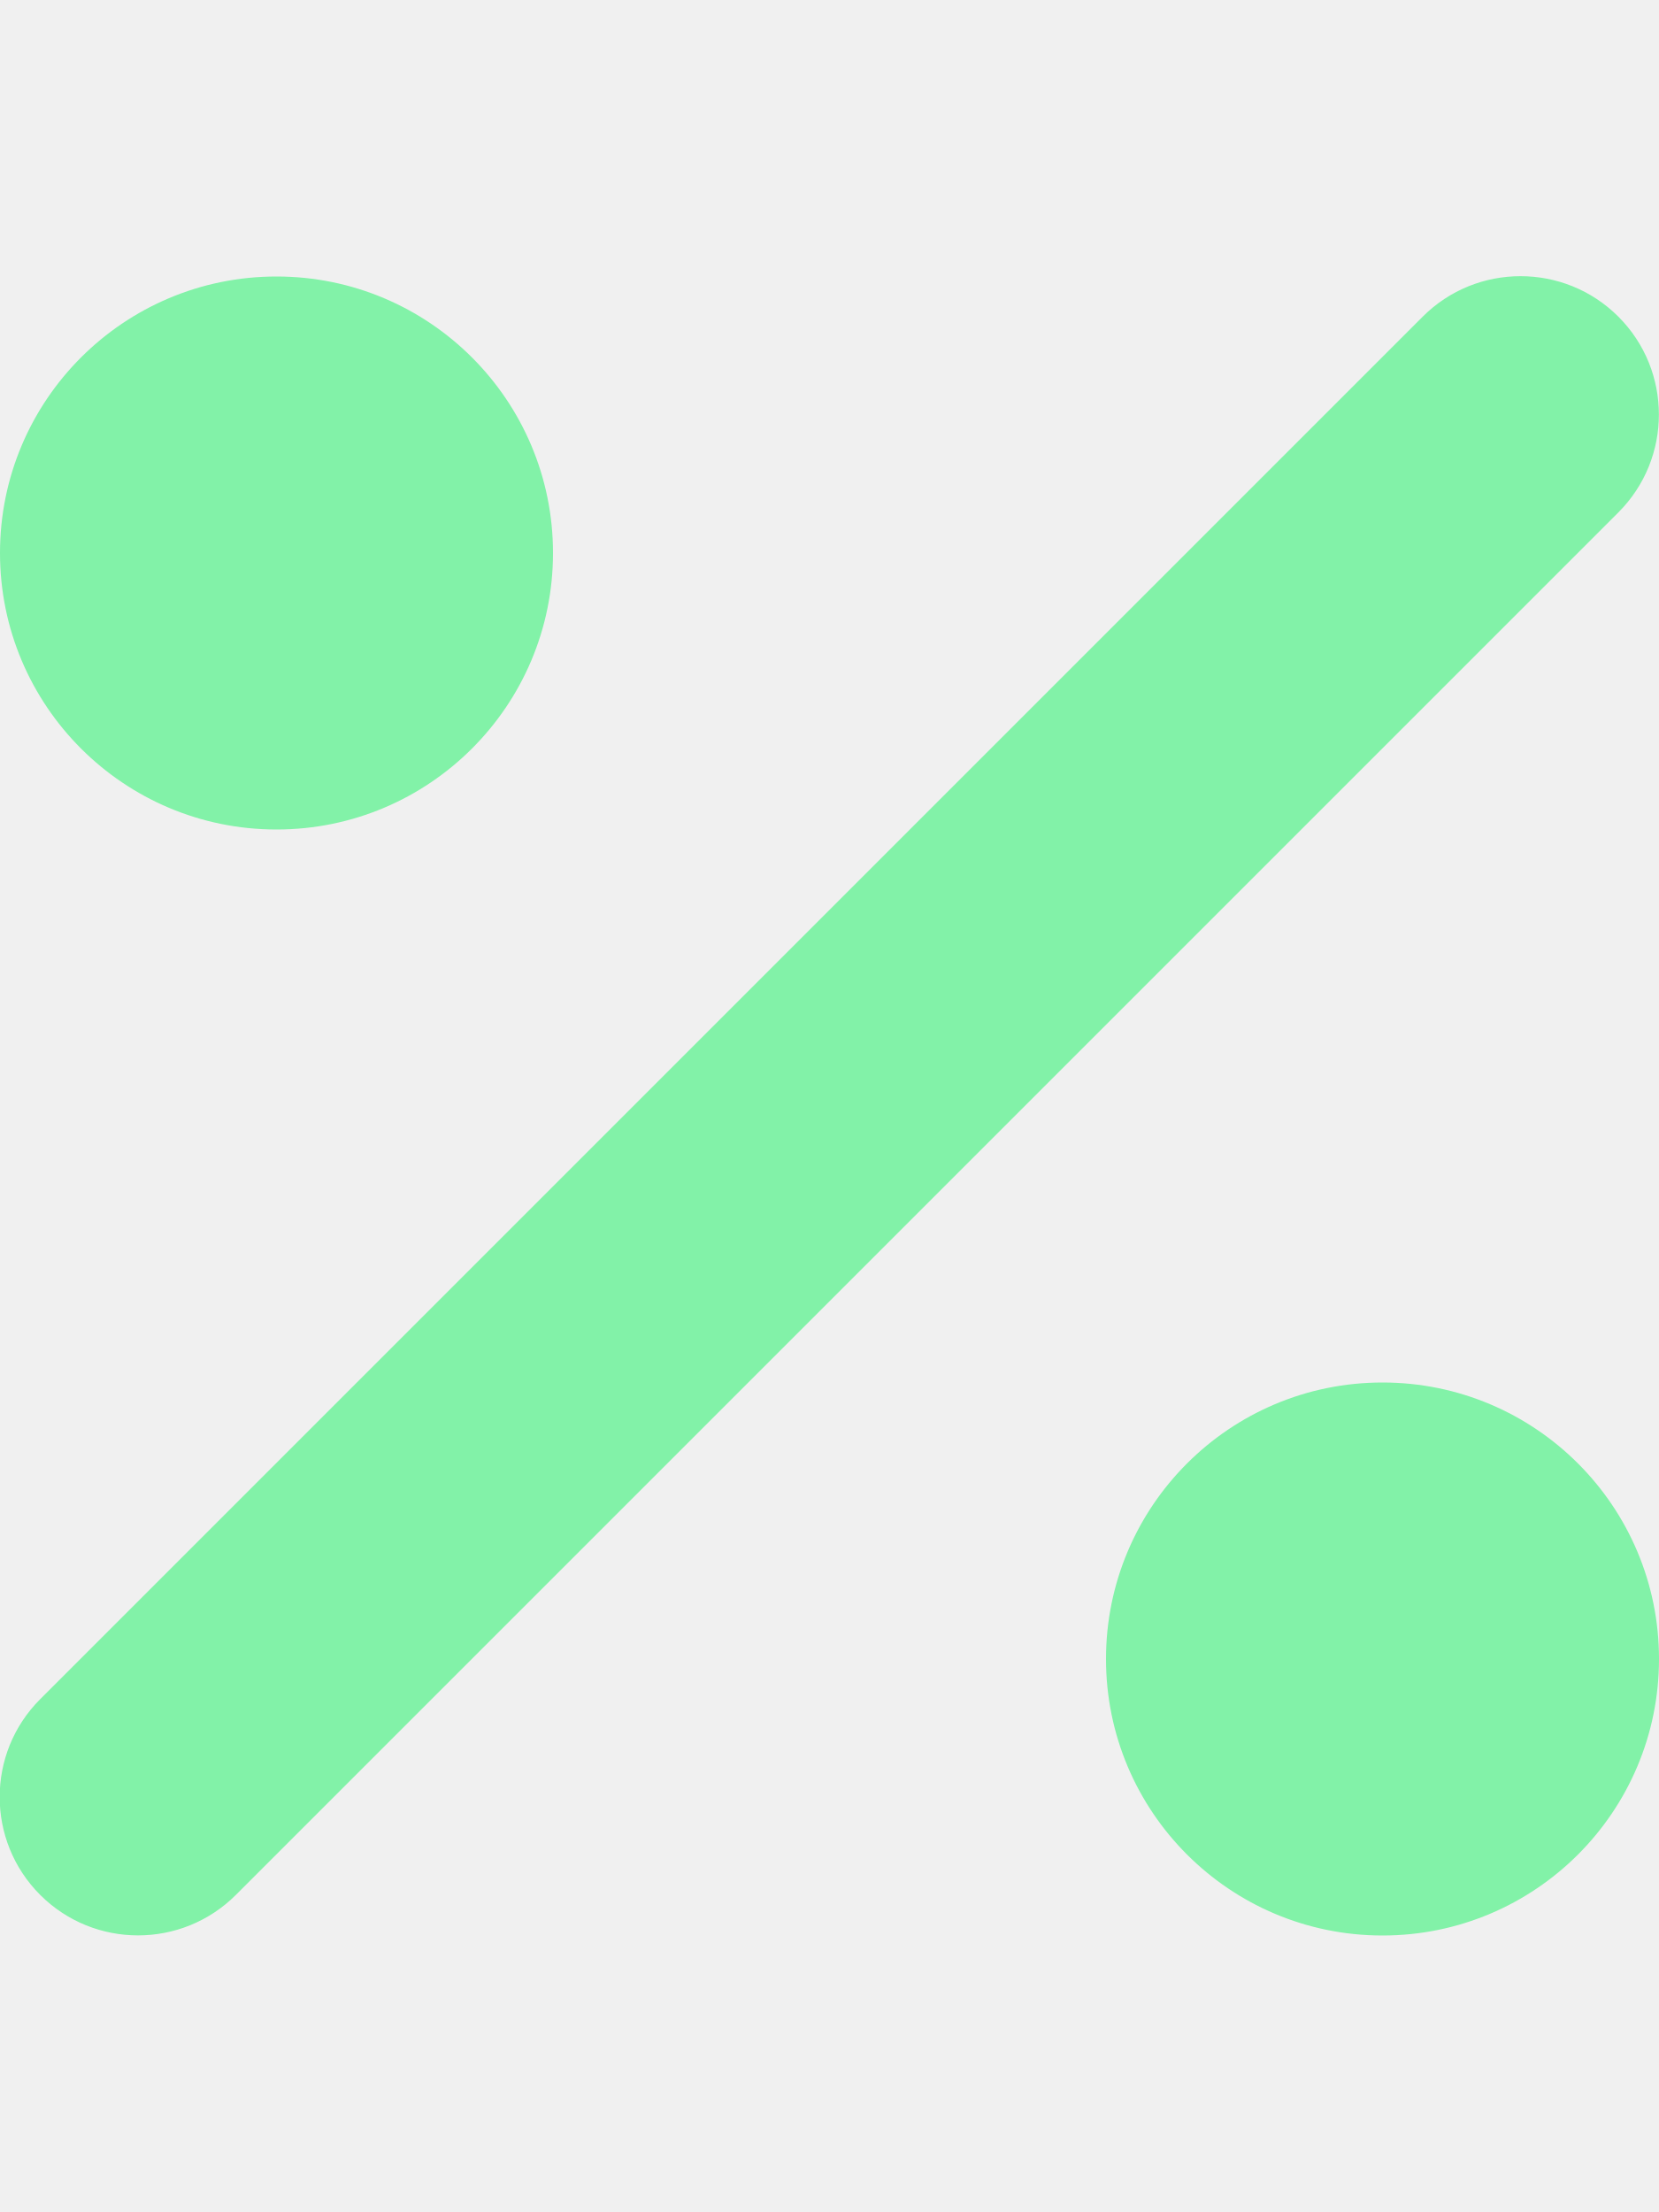
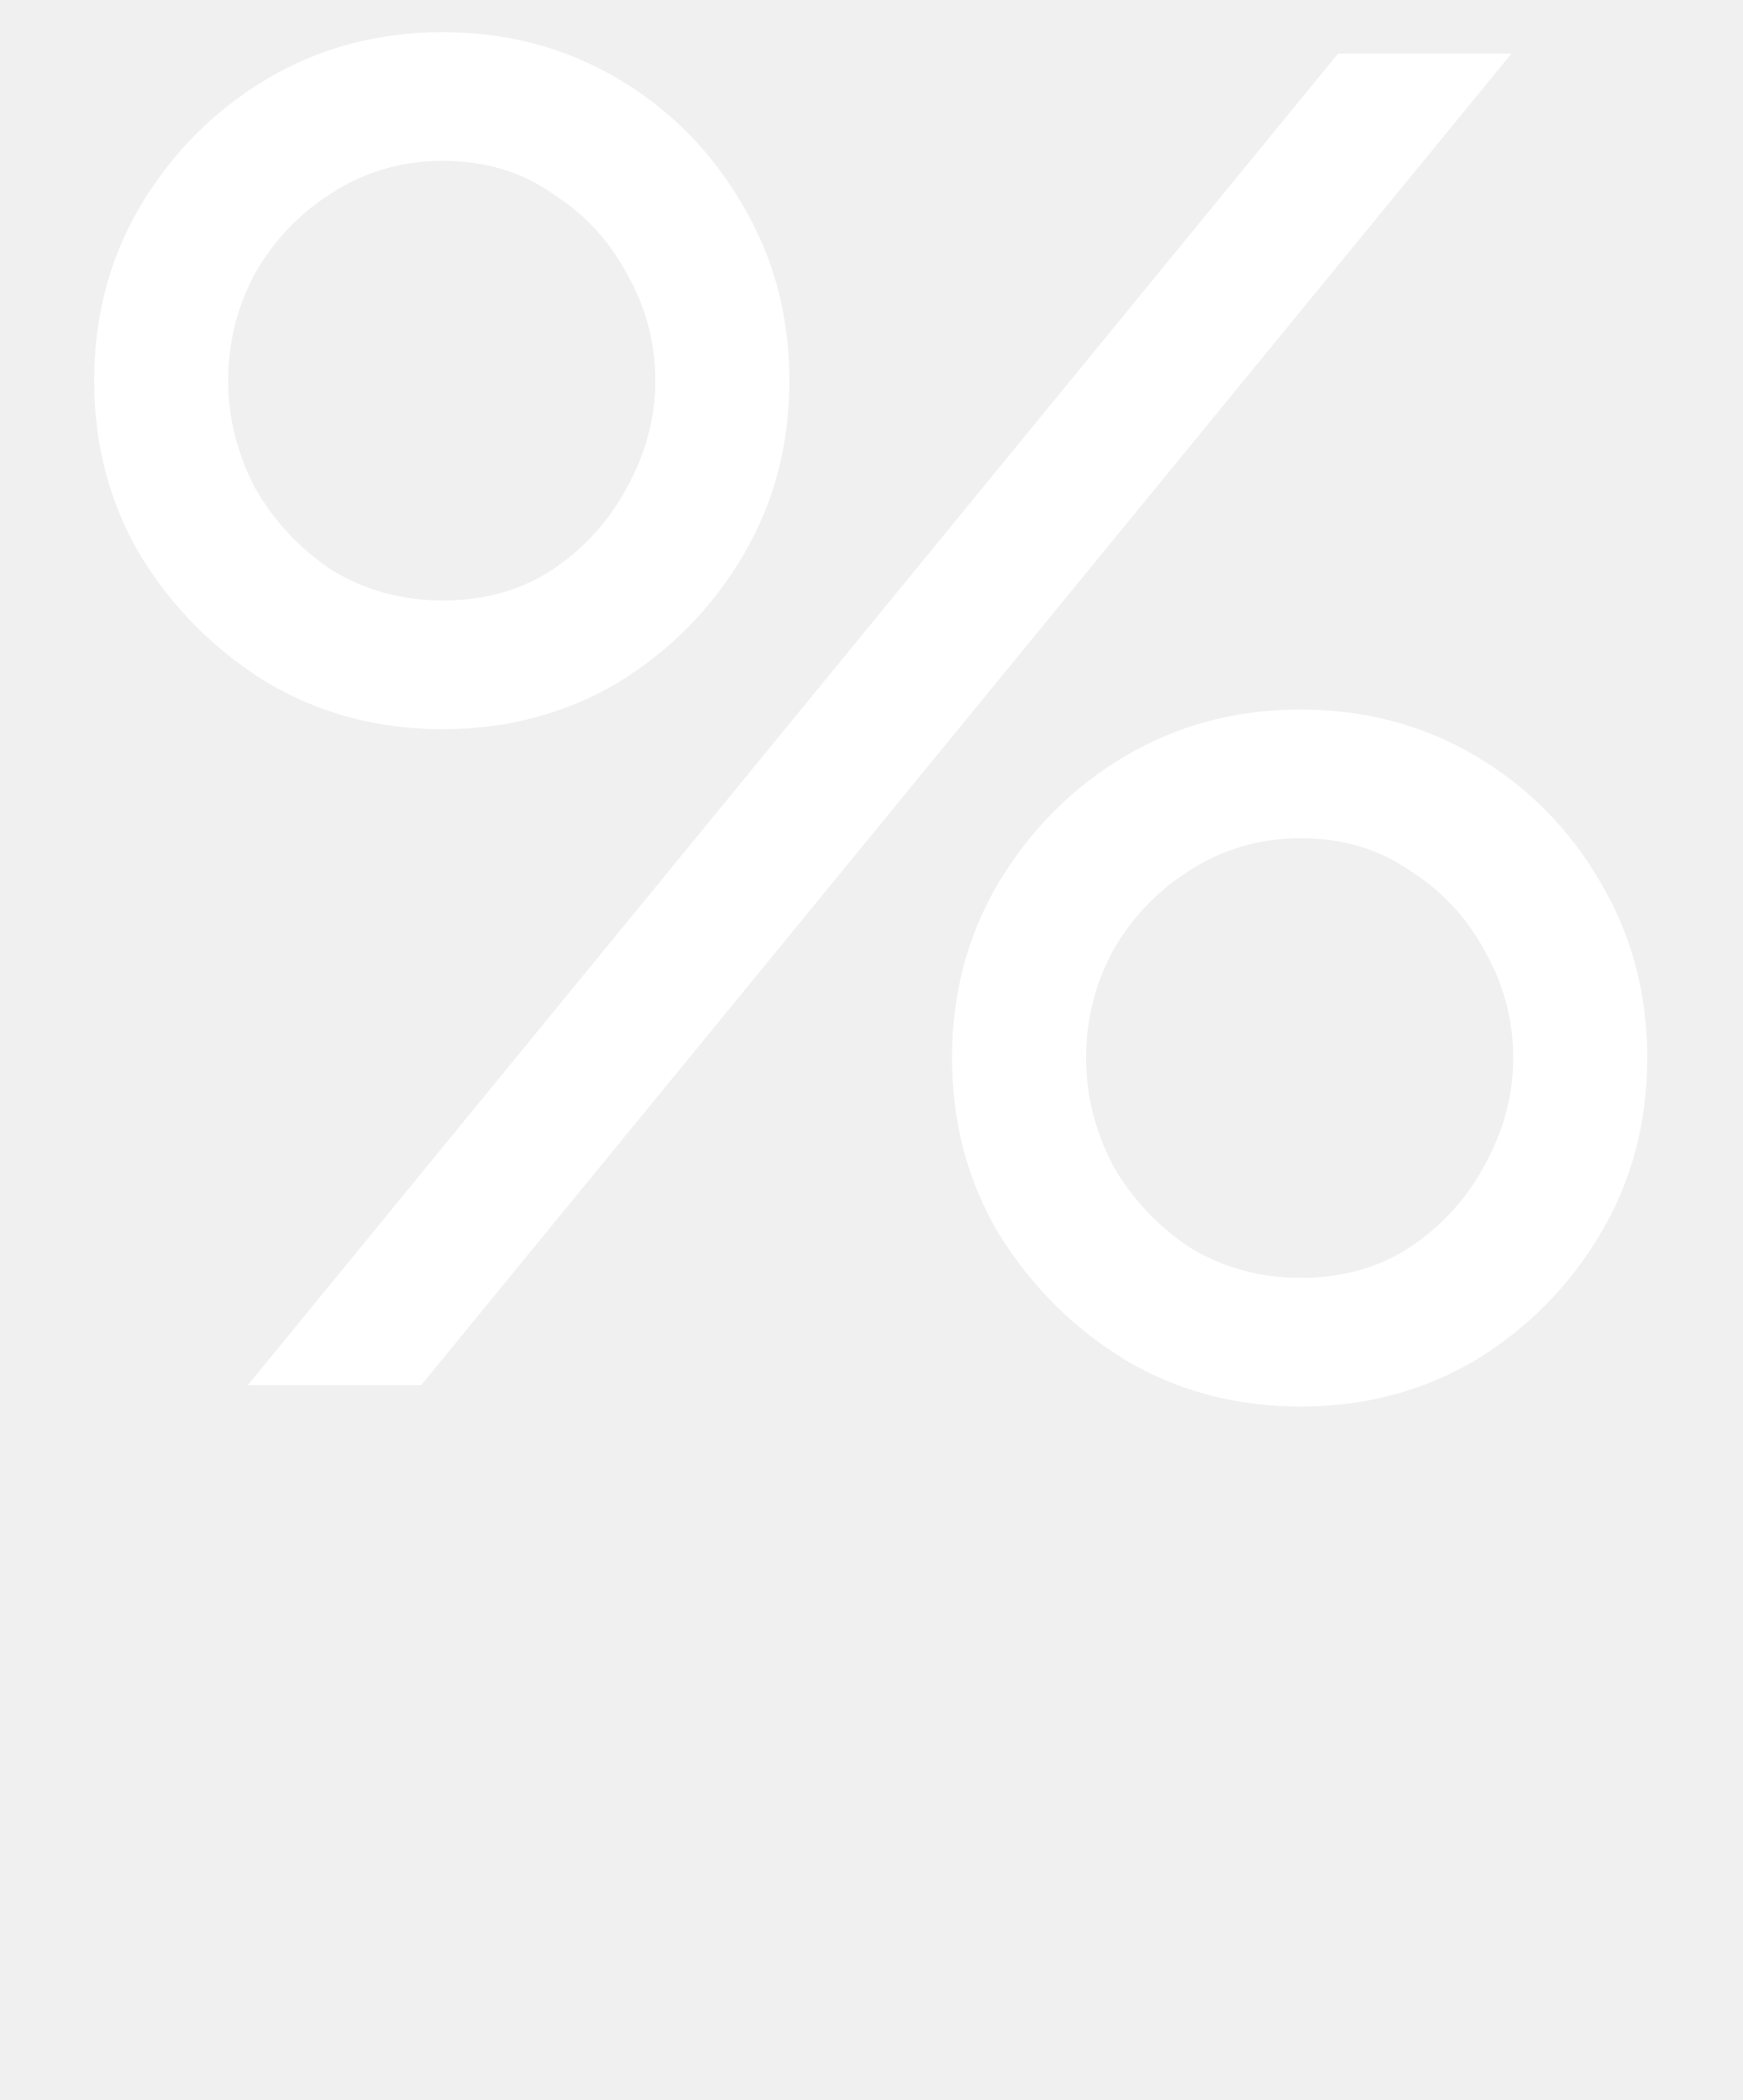
- <svg xmlns="http://www.w3.org/2000/svg" viewBox="0 0 384 512">
-   <path fill="#82f2a8" d="M374.6 118.6c12.5-12.5 12.5-32.8 0-45.3s-32.8-12.5-45.3 0l-320 320c-12.5 12.5-12.5 32.8 0 45.3s32.8 12.5 45.3 0l320-320zM128 128A64 64 0 1 0 0 128a64 64 0 1 0 128 0zM384 384a64 64 0 1 0 -128 0 64 64 0 1 0 128 0z" />
+ <svg xmlns="http://www.w3.org/2000/svg" width="39" height="47" viewBox="0 0 39 47" fill="none">
+   <path d="M5.547 31L29.947 1.2H33.827L9.427 31H5.547ZM9.907 16.32C8.467 16.32 7.161 15.973 5.987 15.28C4.814 14.56 3.867 13.613 3.147 12.44C2.454 11.267 2.107 9.96 2.107 8.52C2.107 7.08 2.454 5.773 3.147 4.6C3.867 3.4 4.814 2.453 5.987 1.76C7.161 1.067 8.467 0.72 9.907 0.72C11.347 0.72 12.654 1.067 13.827 1.76C15.001 2.453 15.934 3.4 16.627 4.6C17.321 5.773 17.667 7.08 17.667 8.52C17.667 9.96 17.321 11.267 16.627 12.44C15.934 13.613 15.001 14.56 13.827 15.28C12.654 15.973 11.347 16.32 9.907 16.32ZM9.907 13.44C10.841 13.44 11.654 13.213 12.347 12.76C13.067 12.28 13.627 11.667 14.027 10.92C14.454 10.147 14.667 9.347 14.667 8.52C14.667 7.667 14.454 6.867 14.027 6.12C13.627 5.373 13.067 4.773 12.347 4.32C11.654 3.84 10.841 3.6 9.907 3.6C9.001 3.6 8.174 3.84 7.427 4.32C6.707 4.773 6.134 5.373 5.707 6.12C5.307 6.867 5.107 7.667 5.107 8.52C5.107 9.347 5.307 10.147 5.707 10.92C6.134 11.667 6.707 12.28 7.427 12.76C8.174 13.213 9.001 13.44 9.907 13.44ZM29.107 31.48C27.667 31.48 26.361 31.133 25.187 30.44C24.014 29.72 23.067 28.773 22.347 27.6C21.654 26.427 21.307 25.12 21.307 23.68C21.307 22.24 21.654 20.933 22.347 19.76C23.067 18.56 24.014 17.613 25.187 16.92C26.361 16.227 27.667 15.88 29.107 15.88C30.547 15.88 31.854 16.227 33.027 16.92C34.201 17.613 35.134 18.56 35.827 19.76C36.521 20.933 36.867 22.24 36.867 23.68C36.867 25.12 36.521 26.427 35.827 27.6C35.134 28.773 34.201 29.72 33.027 30.44C31.854 31.133 30.547 31.48 29.107 31.48ZM29.107 28.6C30.041 28.6 30.854 28.373 31.547 27.92C32.267 27.44 32.827 26.827 33.227 26.08C33.654 25.307 33.867 24.507 33.867 23.68C33.867 22.827 33.654 22.027 33.227 21.28C32.827 20.533 32.267 19.933 31.547 19.48C30.854 19 30.041 18.76 29.107 18.76C28.201 18.76 27.374 19 26.627 19.48C25.907 19.933 25.334 20.533 24.907 21.28C24.507 22.027 24.307 22.827 24.307 23.68C24.307 24.507 24.507 25.307 24.907 26.08C25.334 26.827 25.907 27.44 26.627 27.92C27.374 28.373 28.201 28.6 29.107 28.6Z" fill="white" />
</svg>
